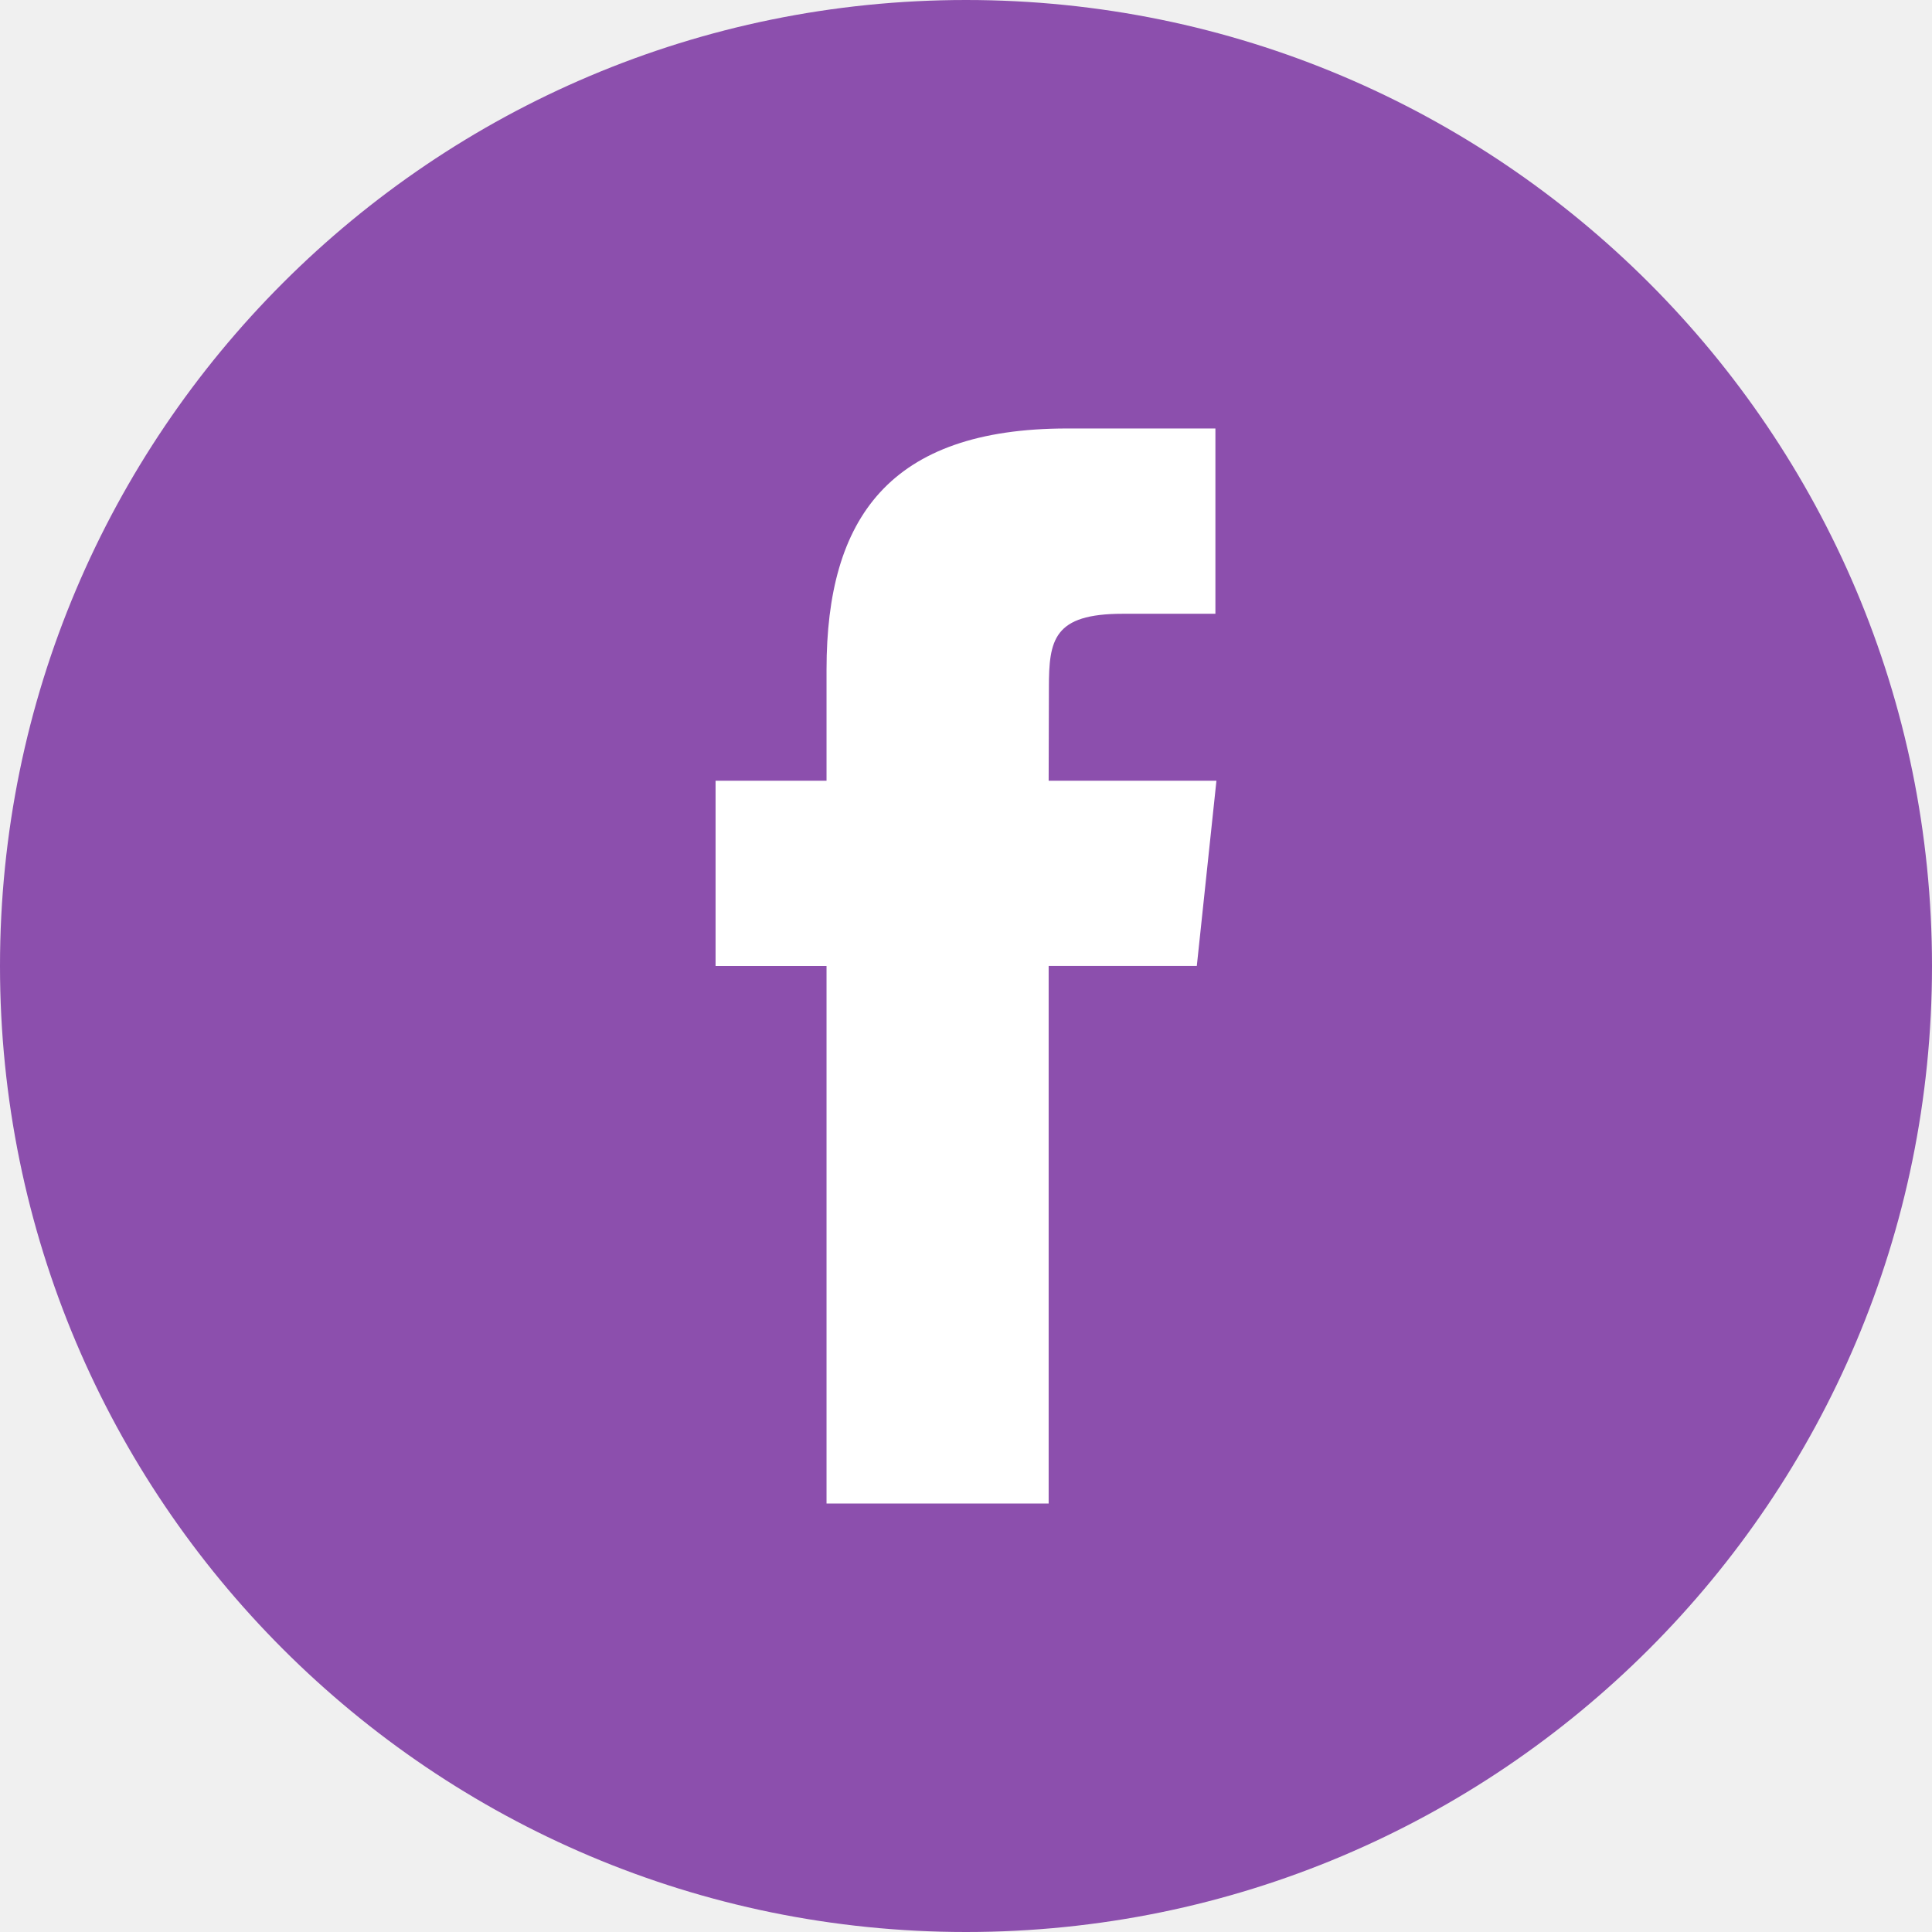
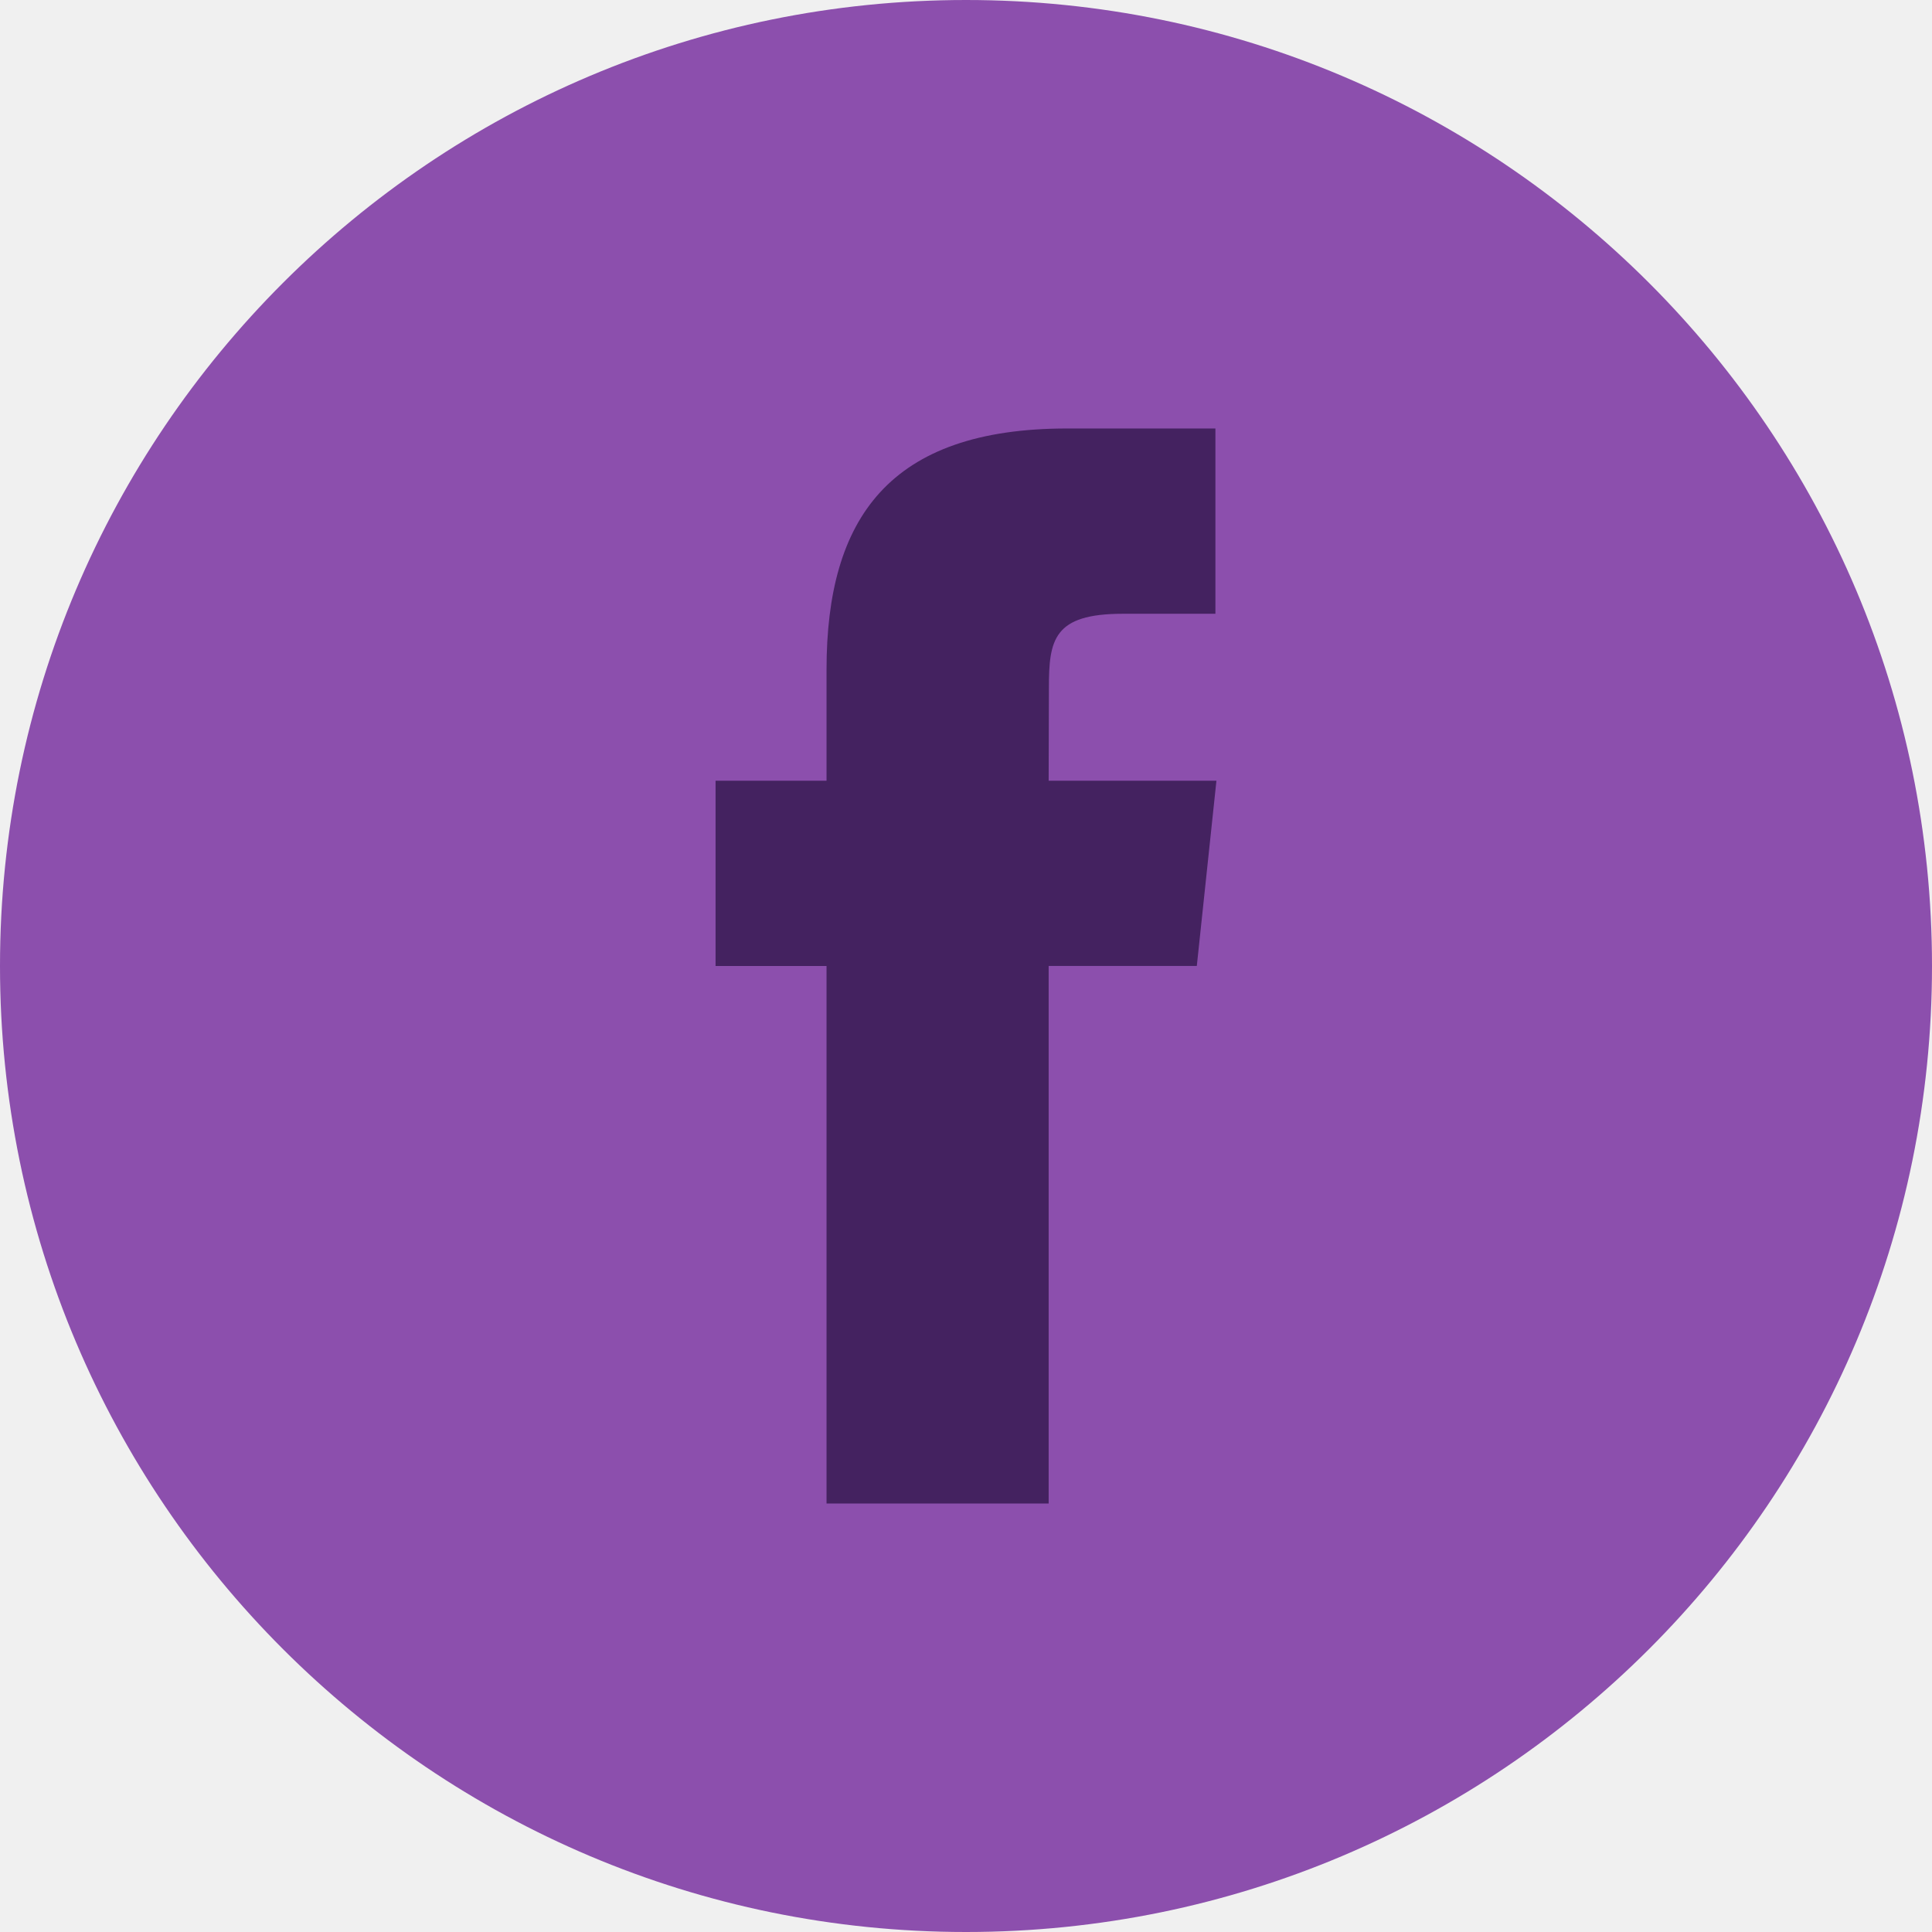
<svg xmlns="http://www.w3.org/2000/svg" enable-background="new 0 0 32 32" version="1.1" viewBox="0 0 32 32" xml:space="preserve" id="svg9">
  <defs id="defs13" />
  <g id="Flat_copy">
    <g id="g4">
      <path d="M16,0C7.163,0,0,7.163,0,16c0,8.836,7.163,16,16,16s16-7.164,16-16C32,7.163,24.837,0,16,0z" fill="#333333" id="path2" style="fill:#8c4fad;fill-opacity:1" />
    </g>
-     <path d="M13.69,24.903h3.679v-8.904h2.454l0.325-3.068h-2.779l0.004-1.536c0-0.8,0.076-1.229,1.224-1.229h1.534   V7.097h-2.455c-2.949,0-3.986,1.489-3.986,3.992v1.842h-1.838v3.069h1.838V24.903z" fill="#FFFFFF" id="path6" />
+     <path d="M13.69,24.903h3.679v-8.904h2.454l0.325-3.068h-2.779l0.004-1.536c0-0.8,0.076-1.229,1.224-1.229h1.534   V7.097h-2.455c-2.949,0-3.986,1.489-3.986,3.992v1.842h-1.838v3.069h1.838V24.903z" fill="#FFFFFF" id="path6" style="fill:#442260;fill-opacity:1" />
  </g>
</svg>
